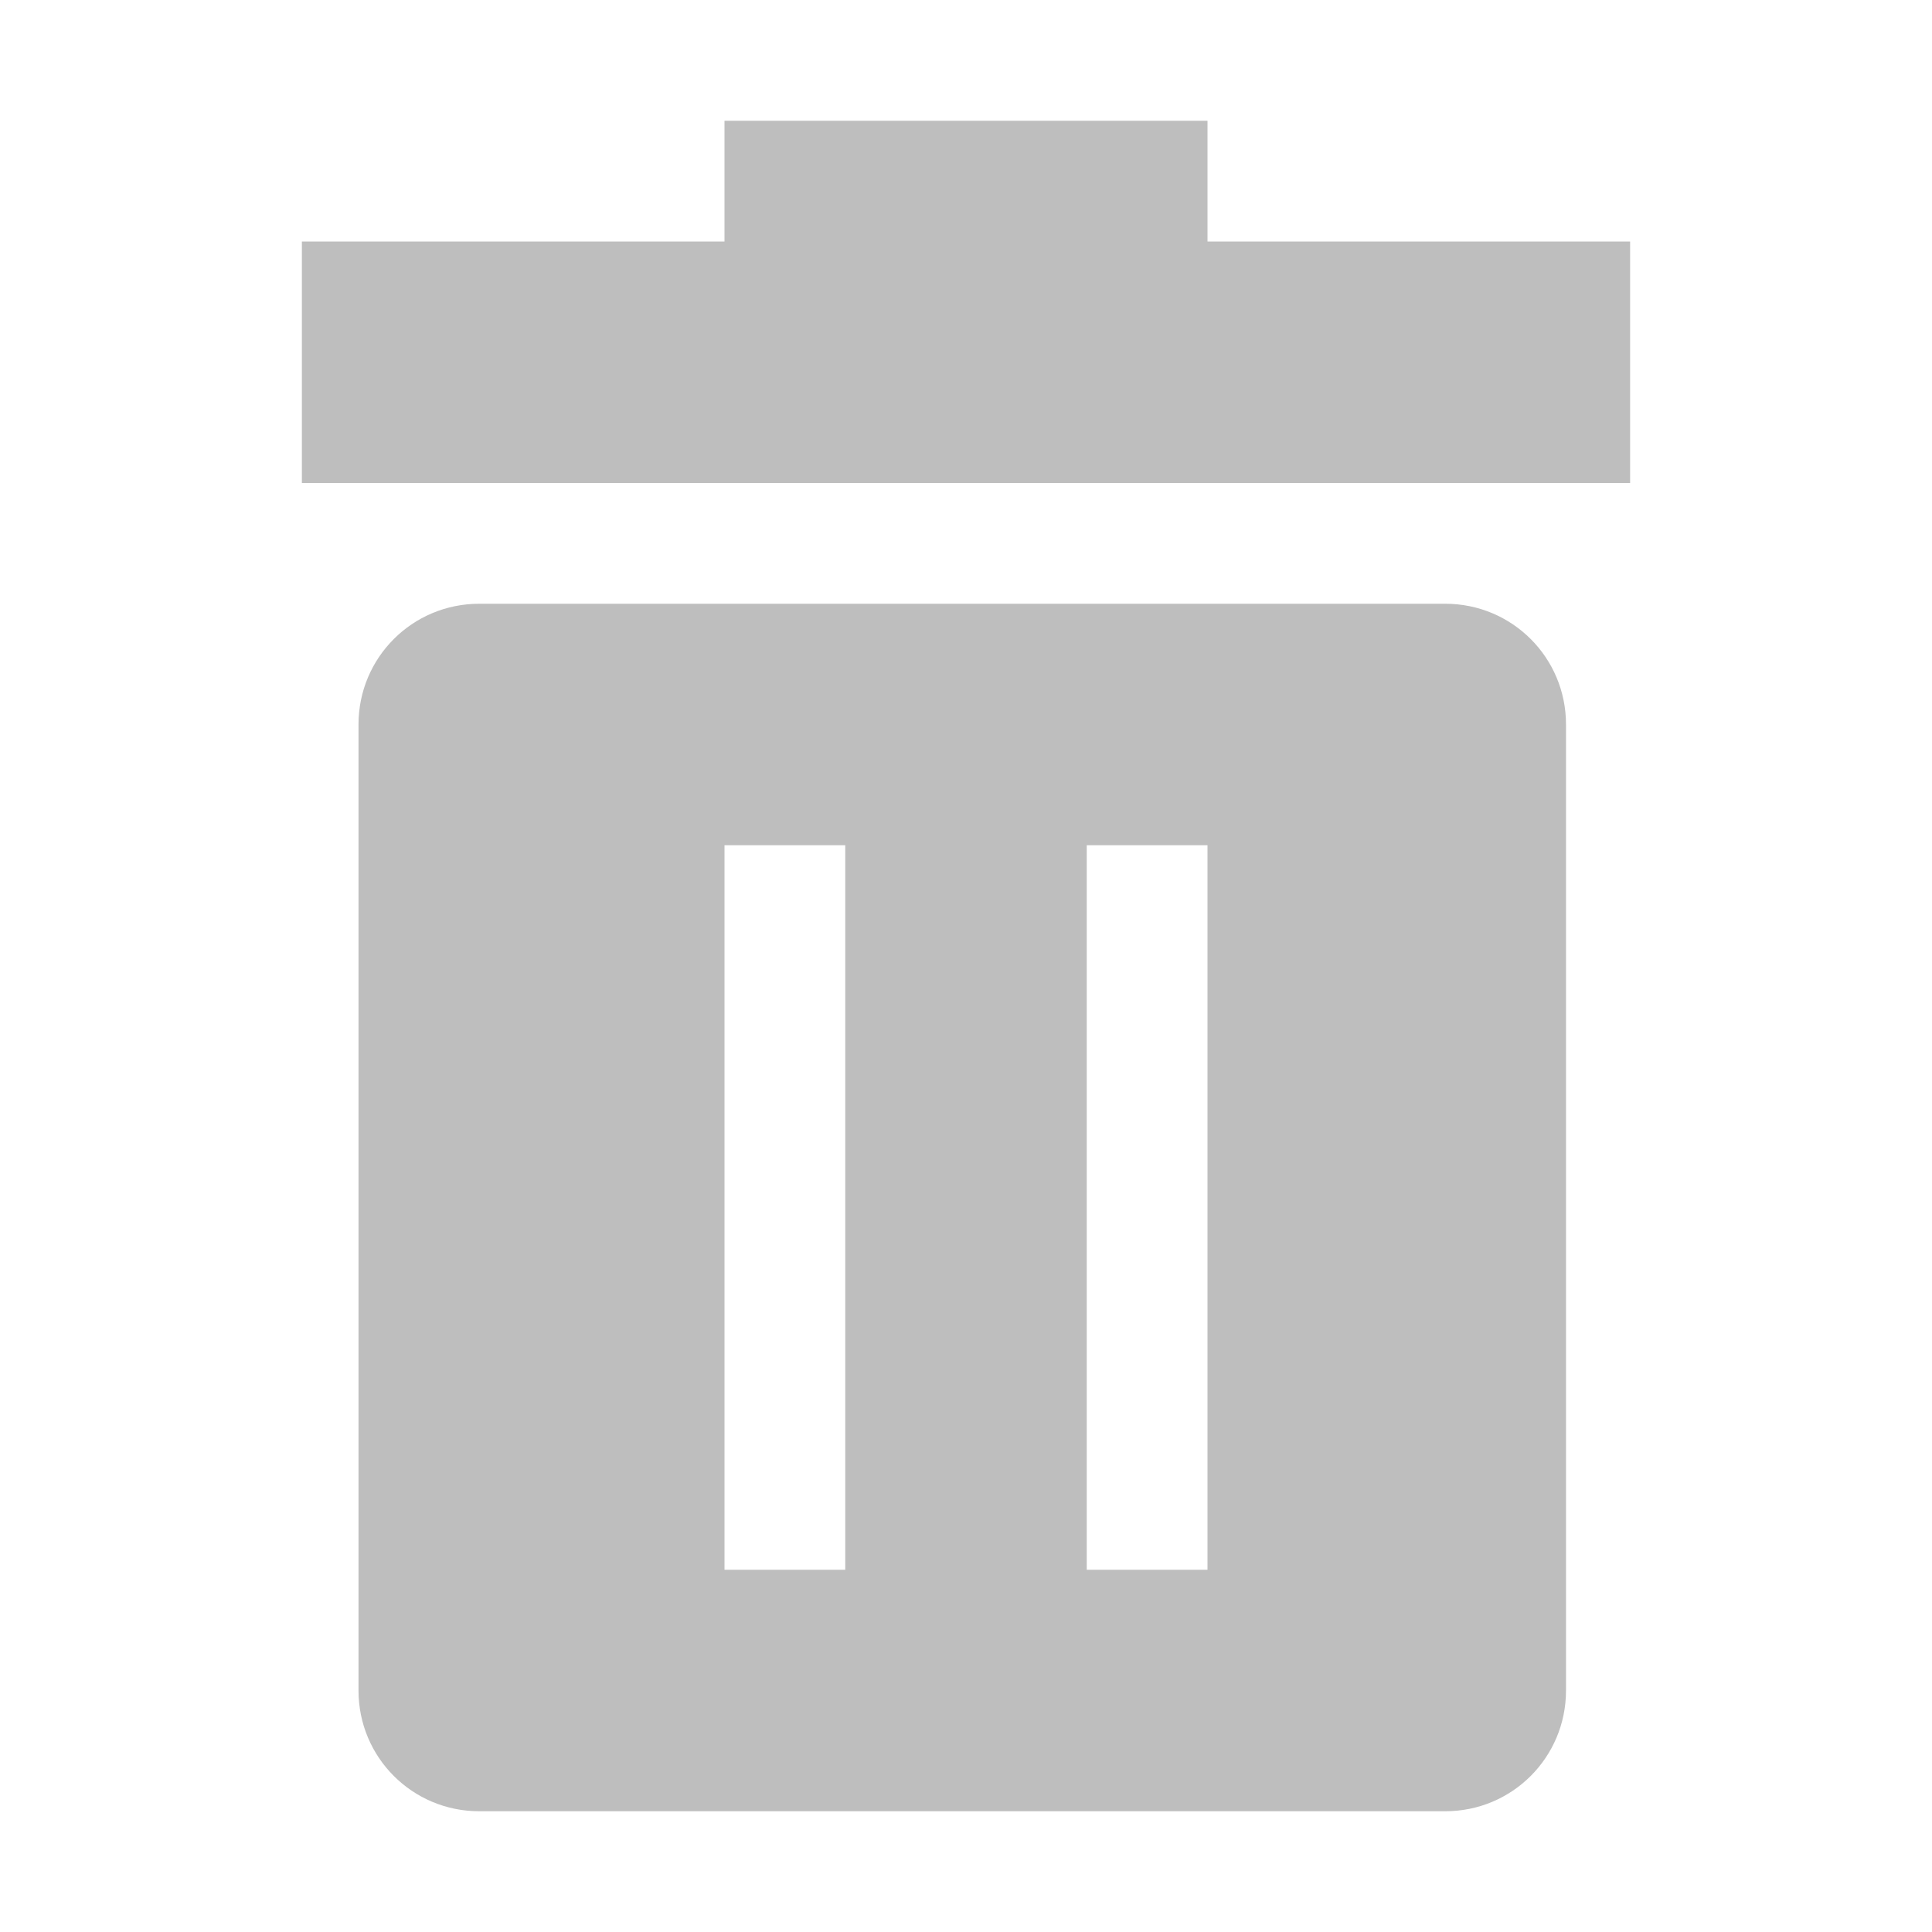
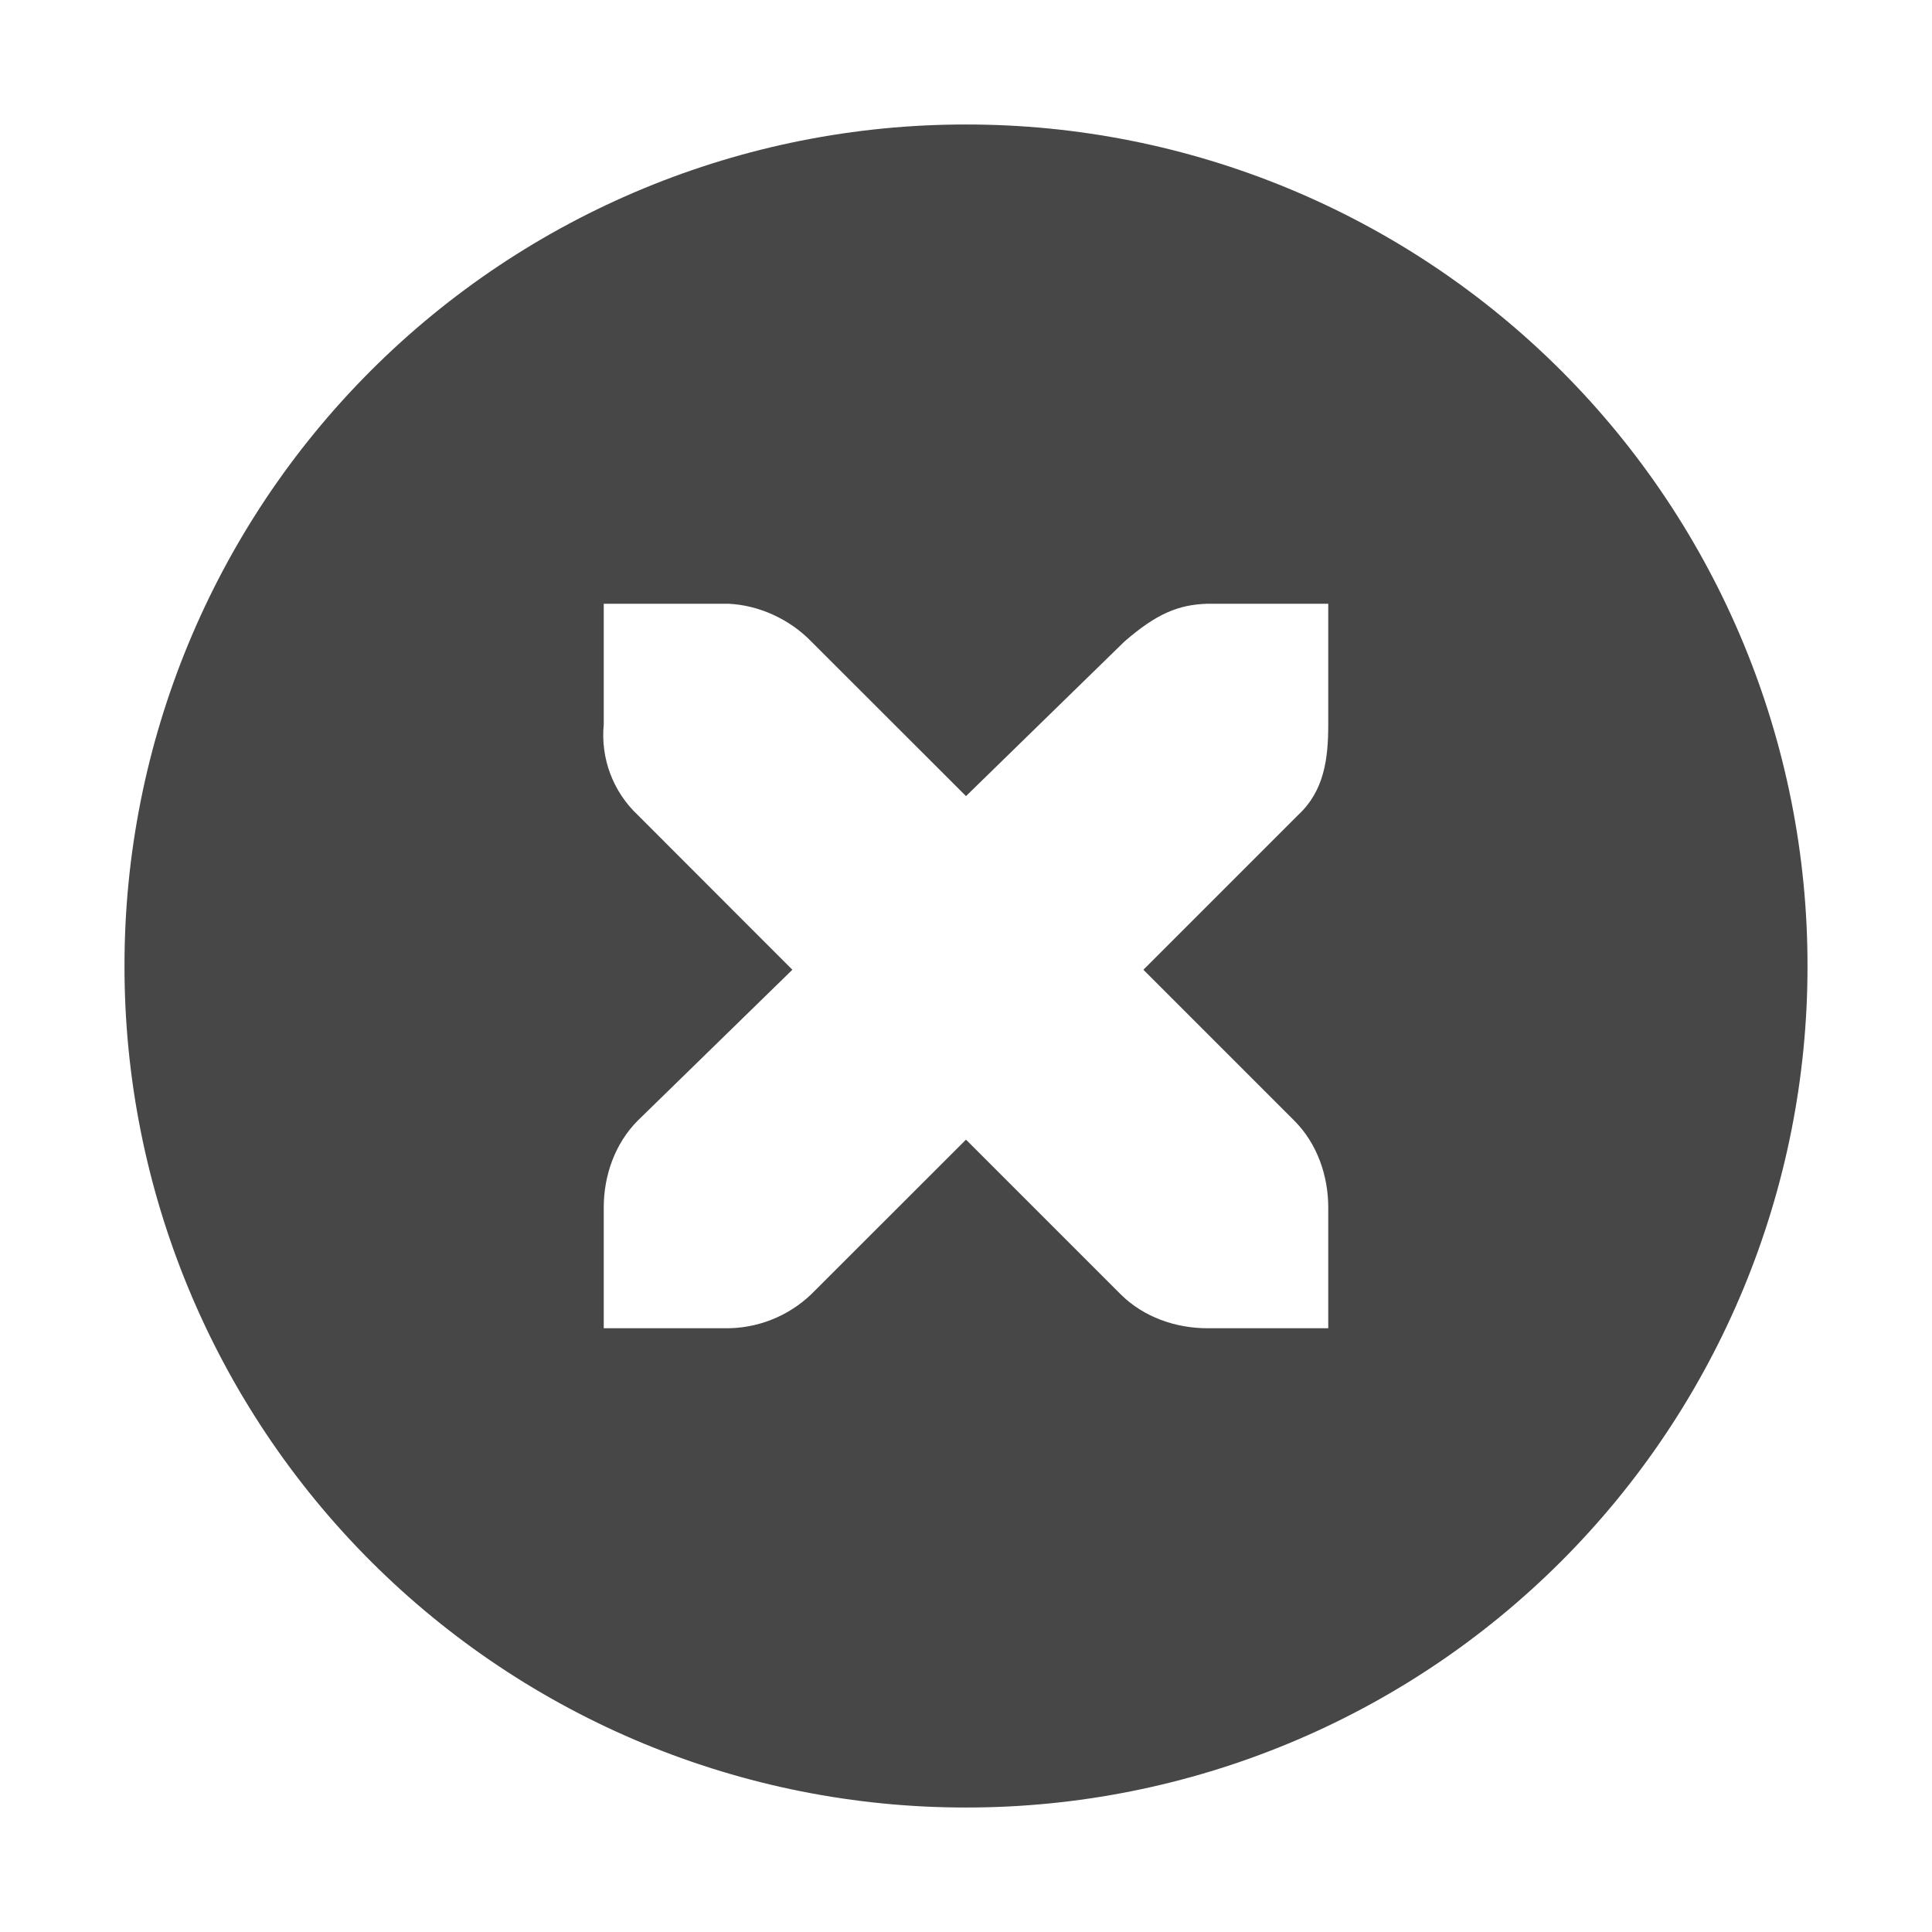
- <svg xmlns="http://www.w3.org/2000/svg" version="1.1" width="16" height="16" id="svg3020">
-   <defs id="defs3022" />
-   <path style="color:#bebebe;fill:#bebebe;fill-opacity:1;fill-rule:nonzero;stroke:none;stroke-width:1;marker:none;visibility:visible;display:inline;overflow:visible;enable-background:accumulate" id="rect10309" d="m 6,1 0,1 -3.5,0 0,2 11,0 0,-2 L 10,2 10,1 z M 3.969,5 c -0.554,0 -1,0.446 -1,1 l 0,8 c 0,0.554 0.446,1 1,1 l 8,0 c 0.554,0 1,-0.446 1,-1 l 0,-8 c 0,-0.554 -0.446,-1 -1,-1 z M 6,7 7,7 7,13 6,13 z m 3,0 1,0 0,6 -1,0 z" />
+ <svg xmlns="http://www.w3.org/2000/svg" width="16" height="16">
+   <path d="M8 1.031A6.963 6.963 0 0 0 1.031 8 6.963 6.963 0 0 0 8 14.969 6.963 6.963 0 0 0 14.969 8 6.963 6.963 0 0 0 8 1.031zM5 5h1.031c.255.011.51.129.688.313L8 6.593l1.312-1.28c.266-.231.447-.306.688-.313h1v1c0 .286-.034.55-.25.75L9.469 8.031l1.25 1.25c.188.188.281.454.281.719v1h-1c-.265 0-.53-.093-.719-.281L8 9.438l-1.281 1.28A1.015 1.015 0 0 1 6 11H5v-1c0-.265.093-.53.281-.719l1.281-1.25-1.28-1.281A.909.909 0 0 1 5 6z" style="line-height:normal;-inkscape-font-specification:'Andale Mono';text-indent:0;text-align:start;text-decoration-line:none;text-transform:none;marker:none" color="#bebebe" font-weight="400" font-family="Andale Mono" overflow="visible" fill="#474747" />
</svg>
